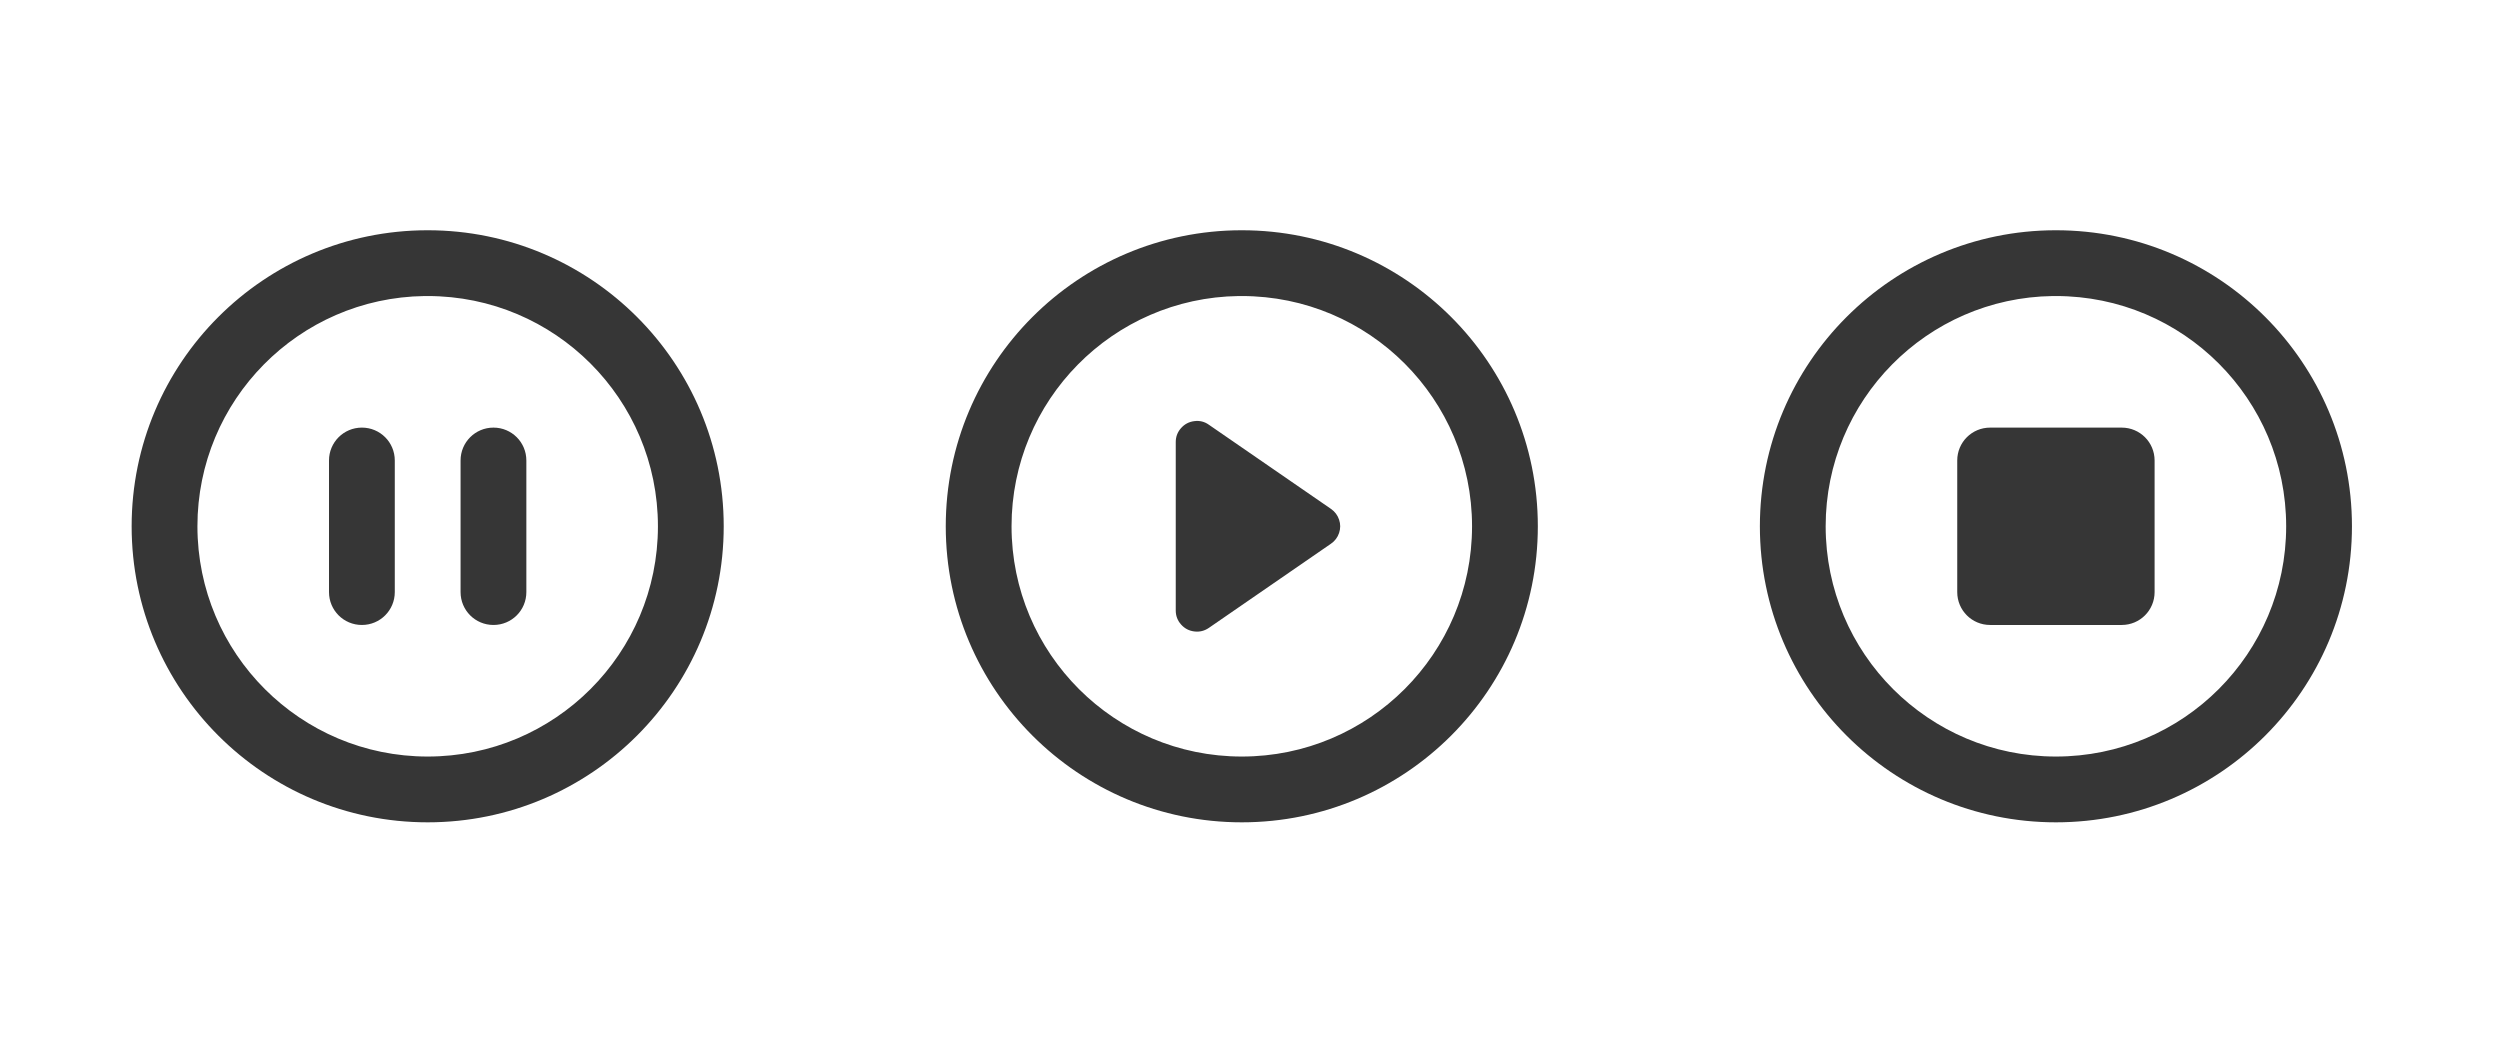
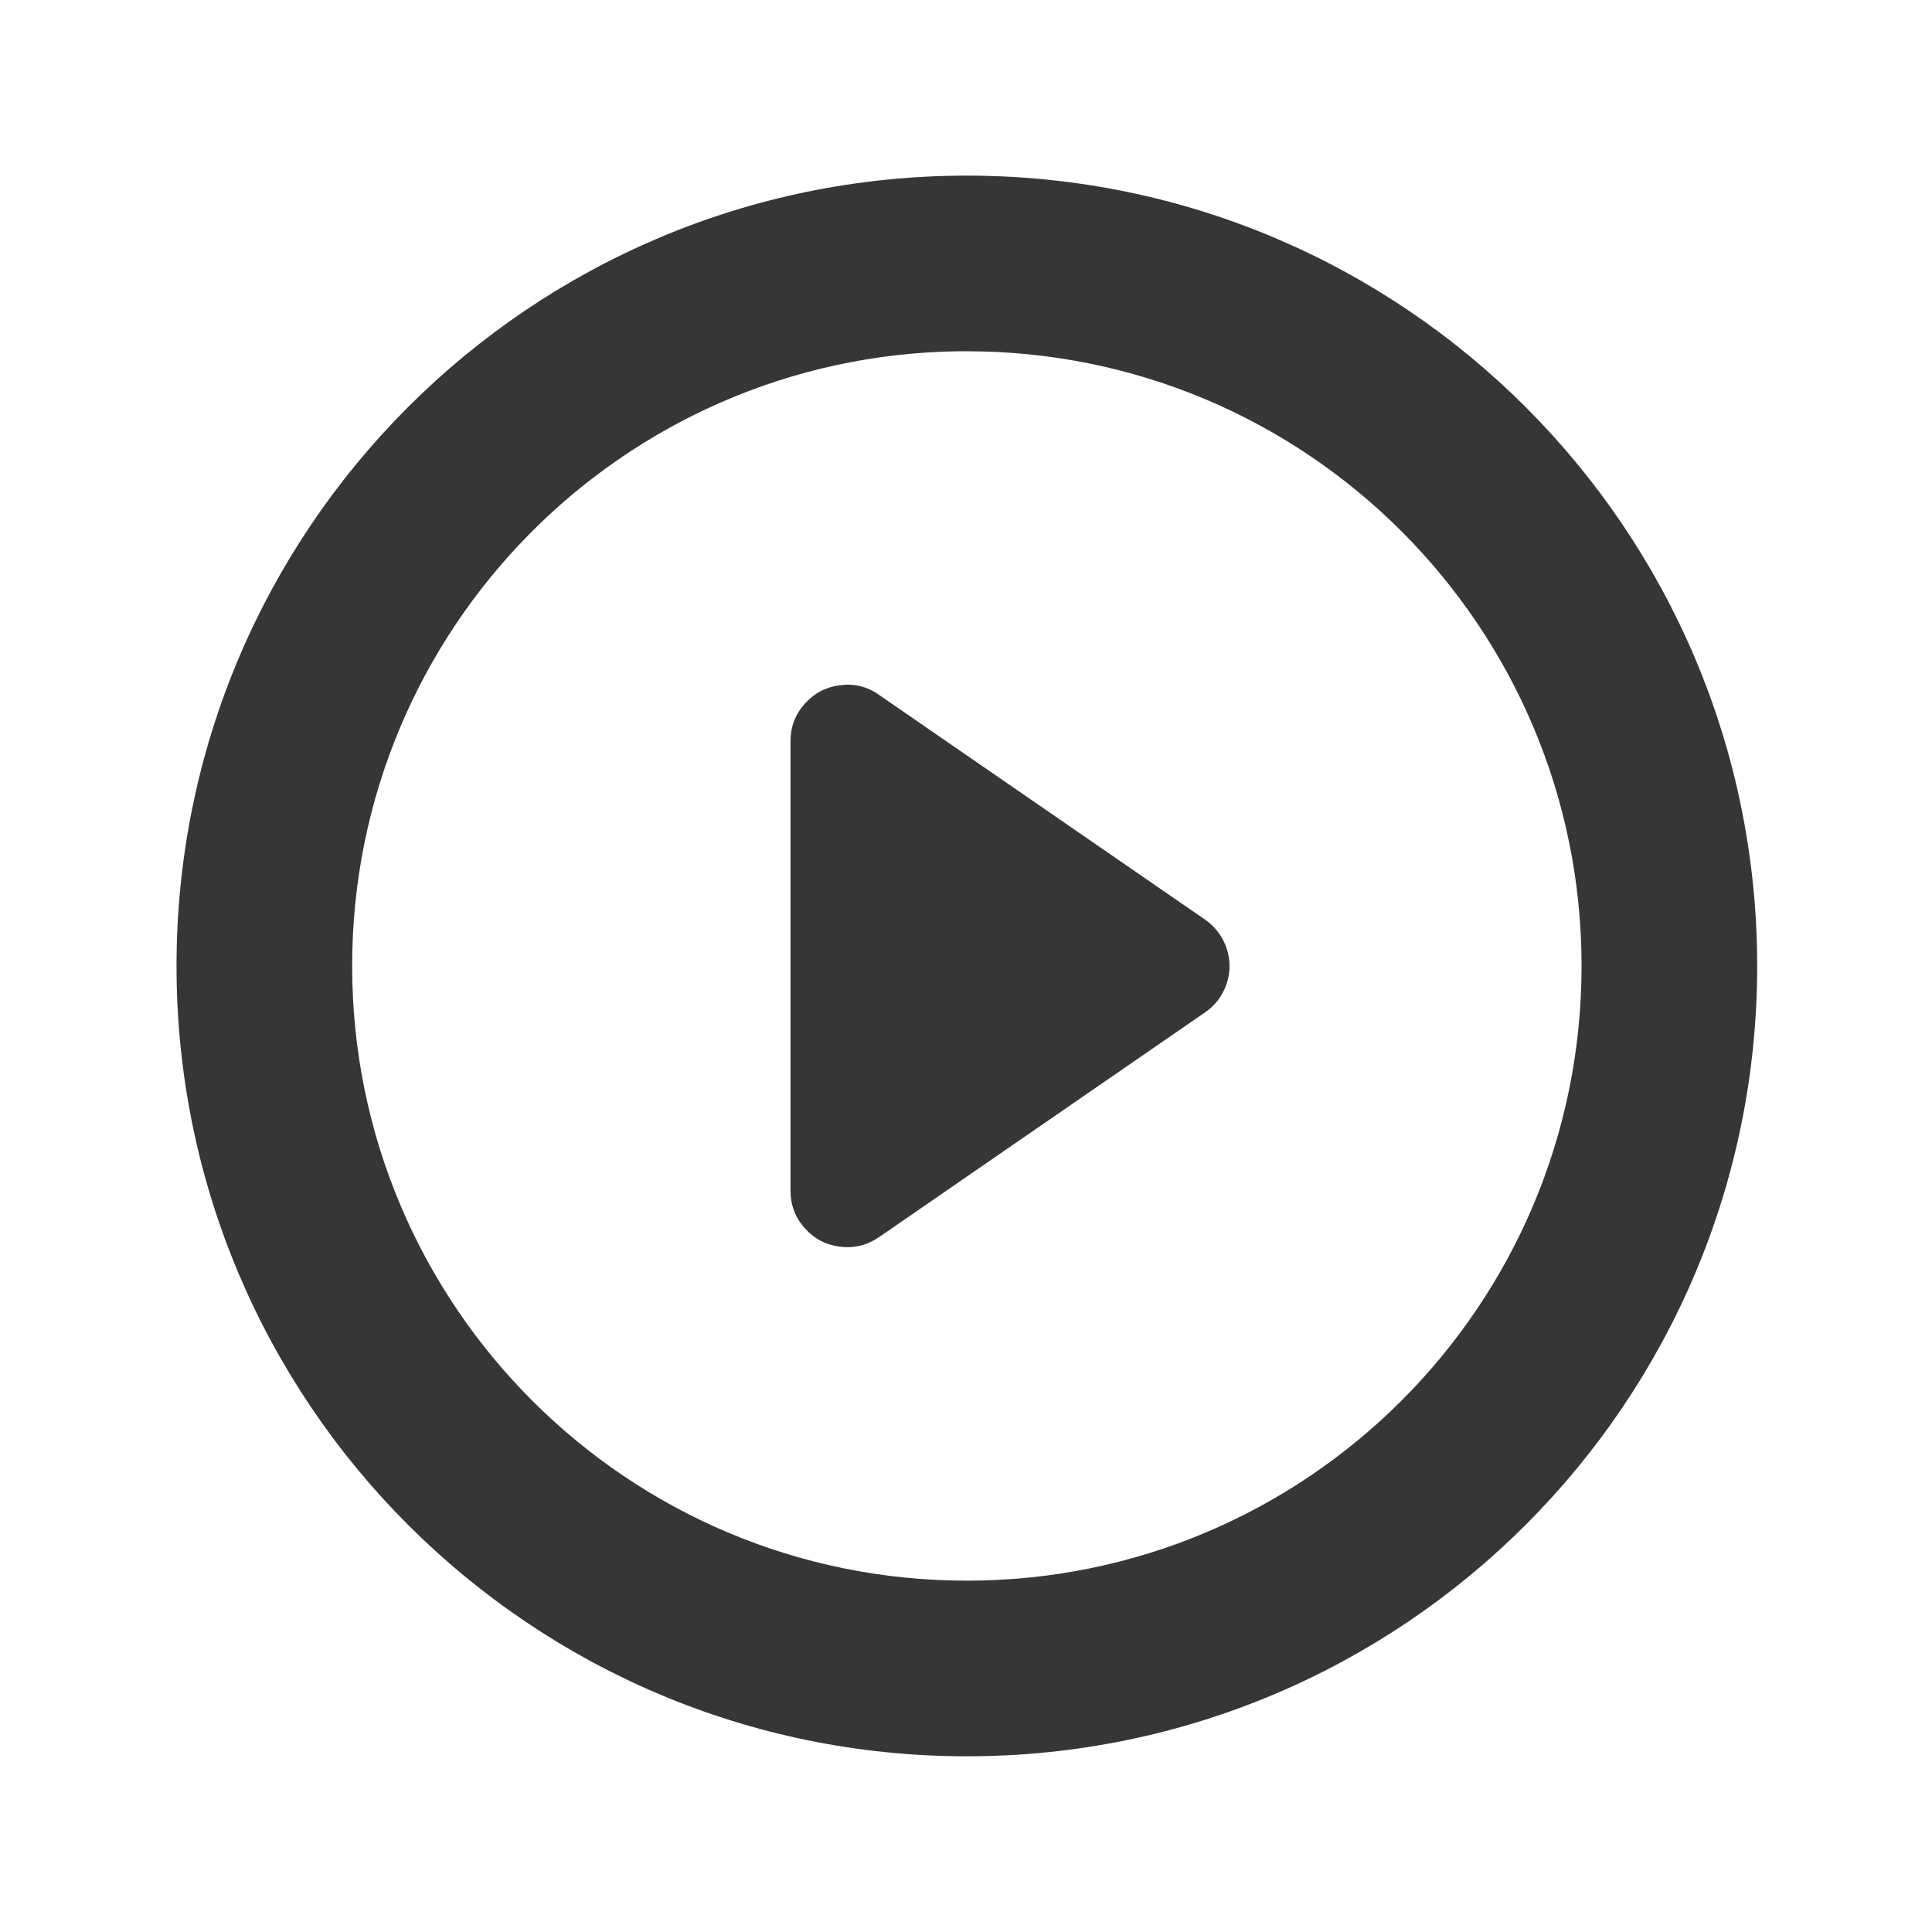
- <svg xmlns="http://www.w3.org/2000/svg" xmlns:xlink="http://www.w3.org/1999/xlink" width="76" height="32" version="1.1" viewBox="0 0 20.108 8.467" id="svg53">
+ <svg xmlns="http://www.w3.org/2000/svg" xmlns:xlink="http://www.w3.org/1999/xlink" width="22" height="22" version="1.1" viewBox="0 0 5.821 5.821" id="svg53">
  <defs id="defs3">
    <style type="text/css" id="current-color-scheme">.ColorScheme-Text { color:#363636; } </style>
  </defs>
-   <g id="media-playback-paused" transform="matrix(0.26458,0,0,0.26458,0.5291493,1.322914)">
+   <g id="media-playback-paused" transform="matrix(0.26458,0,0,0.26458,-6.545773,7.3545454e-7)">
    <rect x="0" y="3.0110999e-05" width="22" height="22" fill-opacity="0" id="rect5" />
    <path class="ColorScheme-Text" d="m 10.99,2 a 9,9 0 0 0 -8.99,9 9,9 0 0 0 9,9 9,9 0 0 0 9,-9 9,9 0 0 0 -9,-9 9,9 0 0 0 -0.01,0 z m -0.084,2 a 7,7 0 0 1 0.094,0 7,7 0 0 1 7,7 7,7 0 0 1 -7,7 7,7 0 0 1 -7,-7 7,7 0 0 1 6.906,-7 z m -1.906,4 c -0.554,0 -1,0.446 -1,1 v 4 c 0,0.554 0.446,1 1,1 0.554,0 1,-0.446 1,-1 V 9 c 0,-0.554 -0.446,-1 -1,-1 z m 4,0 c -0.554,0 -1,0.446 -1,1 v 4 c 0,0.554 0.446,1 1,1 0.554,0 1,-0.446 1,-1 V 9 c 0,-0.554 -0.446,-1 -1,-1 z" fill="currentColor" id="path7" />
  </g>
-   <g id="media-playback-playing" transform="matrix(0.26458,0,0,0.26458,7.077612,7.408262)">
+   <g id="media-playback-playing" transform="matrix(0.26458,0,0,0.26458,0.0026905,6.085349)">
    <rect x="0" y="-23" width="22" height="22" fill-opacity="0" id="rect10" />
    <path class="ColorScheme-Text" transform="translate(-25.002,-23)" d="m 35.992,2 a 9,9 0 0 0 -8.99,9 9,9 0 0 0 9,9 9,9 0 0 0 9,-9 9,9 0 0 0 -9,-9 9,9 0 0 0 -0.01,0 z m -0.086,2 a 7,7 0 0 1 0.002,0 7,7 0 0 1 0.094,0 7,7 0 0 1 7,7 7,7 0 0 1 -7,7 7,7 0 0 1 -7,-7 7,7 0 0 1 6.904,-7 z m -1.348,3.803 C 34.397,7.823 34.264,7.893 34.156,8.014 34.048,8.135 33.994,8.277 33.994,8.439 v 5.121 c 0,0.162 0.054,0.305 0.162,0.426 0.108,0.121 0.241,0.191 0.402,0.211 0.161,0.02 0.307,-0.016 0.441,-0.107 l 3.715,-2.561 c 0.118,-0.081 0.201,-0.192 0.246,-0.326 0.045,-0.136 0.045,-0.27 0,-0.404 -0.045,-0.134 -0.127,-0.244 -0.244,-0.326 l -3.717,-2.562 C 34.866,7.817 34.719,7.782 34.558,7.803 Z" fill="currentColor" id="path12" />
  </g>
-   <g id="media-playback-stopped" transform="matrix(0.26458,0,0,0.26458,0.9262919,8.202002)">
+   <g id="media-playback-stopped" transform="matrix(0.26458,0,0,0.26458,-6.14863,6.879089)">
    <rect x="48" y="-26" width="22" height="22" fill-opacity="0" id="rect15" />
    <path class="ColorScheme-Text" transform="translate(0,-26)" d="m 58.99,2 a 9,9 0 0 0 -8.99,9 9,9 0 0 0 9,9 9,9 0 0 0 9,-9 9,9 0 0 0 -9,-9 9,9 0 0 0 -0.01,0 z m -0.086,2 a 7,7 0 0 1 0.002,0 7,7 0 0 1 0.094,0 7,7 0 0 1 7,7 7,7 0 0 1 -7,7 7,7 0 0 1 -7,-7 7,7 0 0 1 6.904,-7 z m -1.904,4 c -0.554,0 -1,0.446 -1,1 v 4 c 0,0.554 0.446,1 1,1 h 4 c 0.554,0 1,-0.446 1,-1 V 9 c 0,-0.554 -0.446,-1 -1,-1 z" fill="currentColor" id="path17" />
  </g>
-   <g id="media-record" transform="matrix(0.26458,0,0,0.26458,0.8602551,1.32291)">
+   <g id="media-record" transform="matrix(0.26458,0,0,0.26458,-6.214667,-2.8645455e-6)">
    <rect x="73" y="4.3869e-05" width="22" height="22" fill-opacity="0" id="rect20" />
    <path class="ColorScheme-Text" d="m 83.99,2 a 9,9 0 0 0 -8.99,9 9,9 0 0 0 9,9 9,9 0 0 0 9,-9 9,9 0 0 0 -9,-9 9,9 0 0 0 -0.01,0 z m -0.086,2 a 7,7 0 0 1 0.002,0 7,7 0 0 1 0.094,0 7,7 0 0 1 7,7 7,7 0 0 1 -7,7 7,7 0 0 1 -7,-7 7,7 0 0 1 6.904,-7 z m 0.035,3 a 4,4 0 0 0 -3.939,4 4,4 0 0 0 4,4 4,4 0 0 0 4,-4 4,4 0 0 0 -4,-4 4,4 0 0 0 -0.061,0 z" fill="currentColor" id="path22" />
  </g>
-   <g id="media-seek-forward" transform="matrix(0.26458,0,0,0.26458,33.27147,7.408262)">
+   <g id="media-seek-forward" transform="matrix(0.26458,0,0,0.26458,26.19655,6.085349)">
    <rect x="0" y="-23" width="22" height="22" fill-opacity="0" id="rect25" />
    <path class="ColorScheme-Text" transform="translate(-123,-23)" d="m 133.99,2 a 9,9 0 0 0 -8.99,9 9,9 0 0 0 9,9 9,9 0 0 0 9,-9 9,9 0 0 0 -9,-9 9,9 0 0 0 -0.01,0 z m -0.086,2 a 7,7 0 0 1 0.002,0 7,7 0 0 1 0.094,0 7,7 0 0 1 7,7 7,7 0 0 1 -7,7 7,7 0 0 1 -7,-7 7,7 0 0 1 6.904,-7 z m -3.342,3.803 c -0.161,0.02 -0.295,0.09 -0.402,0.211 -0.108,0.121 -0.162,0.263 -0.162,0.426 v 5.121 c 0,0.162 0.054,0.305 0.162,0.426 0.108,0.121 0.241,0.191 0.402,0.211 0.161,0.02 0.307,-0.016 0.441,-0.107 l 2.994,-2.064 v 1.535 c 0,0.162 0.054,0.305 0.162,0.426 0.108,0.121 0.241,0.191 0.402,0.211 0.161,0.02 0.307,-0.016 0.441,-0.107 l 3.715,-2.561 c 0.118,-0.081 0.201,-0.192 0.246,-0.326 0.045,-0.136 0.045,-0.27 0,-0.404 -0.045,-0.134 -0.127,-0.244 -0.244,-0.326 l -3.717,-2.562 c -0.134,-0.093 -0.281,-0.128 -0.441,-0.107 -0.161,0.02 -0.295,0.09 -0.402,0.211 -0.108,0.121 -0.162,0.263 -0.162,0.426 v 1.535 l -2.994,-2.064 c -0.134,-0.093 -0.281,-0.128 -0.441,-0.107 z" fill="currentColor" id="path27" />
  </g>
-   <g id="media-seek-backward" transform="matrix(-0.26458,0,0,0.26458,32.54387,7.408262)">
+   <g id="media-seek-backward" transform="matrix(-0.26458,0,0,0.26458,25.46895,6.085349)">
    <rect x="0" y="-23" width="22" height="22" fill-opacity="0" id="rect30" />
    <path class="ColorScheme-Text" transform="matrix(-1,0,0,1,120,-23)" d="m 109,2 a 9,9 0 0 0 -9,9 9,9 0 0 0 9,9 9,9 0 0 0 9,-9 9,9 0 0 0 -8.99,-9 9,9 0 0 0 -0.01,0 z m 0,2 a 7,7 0 0 1 0.094,0 7,7 0 0 1 6.906,7 7,7 0 0 1 -7,7 7,7 0 0 1 -7,-7 7,7 0 0 1 7,-7 z m -0.562,3.803 c -0.161,-0.02 -0.307,0.014 -0.441,0.107 l -3.717,2.562 c -0.117,0.082 -0.199,0.192 -0.244,0.326 -0.045,0.134 -0.045,0.269 0,0.404 0.045,0.134 0.128,0.245 0.246,0.326 l 3.715,2.561 c 0.134,0.092 0.28,0.127 0.441,0.107 0.161,-0.02 0.295,-0.09 0.402,-0.211 0.108,-0.121 0.162,-0.263 0.162,-0.426 v -1.535 l 2.994,2.064 c 0.134,0.092 0.28,0.127 0.441,0.107 0.161,-0.02 0.295,-0.09 0.402,-0.211 0.108,-0.121 0.162,-0.263 0.162,-0.426 v -5.121 c 0,-0.162 -0.054,-0.305 -0.162,-0.426 -0.108,-0.121 -0.241,-0.191 -0.402,-0.211 -0.161,-0.02 -0.307,0.014 -0.441,0.107 l -2.994,2.064 v -1.535 c 0,-0.162 -0.054,-0.305 -0.162,-0.426 -0.108,-0.121 -0.241,-0.191 -0.402,-0.211 z" fill="currentColor" id="path32" />
  </g>
-   <g id="media-skip-forward" transform="matrix(0.26458,0,0,0.26458,1.389848,1.322914)">
+   <g id="media-skip-forward" transform="matrix(0.26458,0,0,0.26458,-5.685074,6.3545454e-7)">
    <rect x="170" y="3.0518e-05" width="22" height="22" fill-opacity="0" id="rect35" />
    <path class="ColorScheme-Text" d="m 180.99,2 a 9,9 0 0 0 -8.99,9 9,9 0 0 0 9,9 9,9 0 0 0 9,-9 9,9 0 0 0 -9,-9 9,9 0 0 0 -0.01,0 z m -0.086,2 a 7,7 0 0 1 0.002,0 7,7 0 0 1 0.094,0 7,7 0 0 1 7,7 7,7 0 0 1 -7,7 7,7 0 0 1 -7,-7 7,7 0 0 1 6.904,-7 z m -3.342,3.803 c -0.161,0.02 -0.295,0.09 -0.402,0.211 -0.108,0.121 -0.162,0.263 -0.162,0.426 v 5.121 c 0,0.162 0.054,0.305 0.162,0.426 0.108,0.121 0.241,0.191 0.402,0.211 0.161,0.02 0.307,-0.016 0.441,-0.107 l 3.715,-2.561 c 0.118,-0.081 0.201,-0.192 0.246,-0.326 0.045,-0.136 0.045,-0.27 0,-0.404 -0.045,-0.134 -0.127,-0.244 -0.244,-0.326 l -3.717,-2.562 c -0.134,-0.093 -0.281,-0.128 -0.441,-0.107 z m 6.436,0.197 c -0.554,0 -1,0.446 -1,1 v 4 c 0,0.554 0.446,1 1,1 0.554,0 1,-0.446 1,-1 v -4 c 0,-0.554 -0.446,-1 -1,-1 z" fill="currentColor" id="path37" />
  </g>
-   <g id="media-skip-backward" transform="matrix(-0.26458,0,0,0.26458,90.61934,1.322914)">
+   <g id="media-skip-backward" transform="matrix(-0.26458,0,0,0.26458,83.54442,6.3545454e-7)">
    <rect x="170" y="3.0518e-05" width="22" height="22" fill-opacity="0" id="rect40" />
    <path class="ColorScheme-Text" transform="matrix(-1,0,0,1,339,0)" d="m 158,2 a 9,9 0 0 0 -9,9 9,9 0 0 0 9,9 9,9 0 0 0 9,-9 9,9 0 0 0 -8.99,-9 9,9 0 0 0 -0.01,0 z m 0,2 a 7,7 0 0 1 0.094,0 7,7 0 0 1 6.906,7 7,7 0 0 1 -7,7 7,7 0 0 1 -7,-7 7,7 0 0 1 7,-7 z m 3.438,3.803 c -0.161,-0.02 -0.307,0.014 -0.441,0.107 l -3.717,2.562 c -0.117,0.082 -0.199,0.192 -0.244,0.326 -0.045,0.134 -0.045,0.269 0,0.404 0.045,0.134 0.128,0.245 0.246,0.326 l 3.715,2.561 c 0.134,0.092 0.28,0.127 0.441,0.107 0.161,-0.02 0.295,-0.09 0.402,-0.211 0.108,-0.121 0.162,-0.263 0.162,-0.426 v -5.121 c 0,-0.162 -0.054,-0.305 -0.162,-0.426 -0.108,-0.121 -0.241,-0.191 -0.402,-0.211 z m -6.436,0.197 c -0.554,0 -1,0.446 -1,1 v 4 c 0,0.554 0.446,1 1,1 0.554,0 1,-0.446 1,-1 v -4 c 0,-0.554 -0.446,-1 -1,-1 z" fill="currentColor" id="path42" />
  </g>
-   <g id="media-eject" transform="matrix(0,-0.26458,0.26458,0,52.9169,52.12228)">
+   <g id="media-eject" transform="matrix(0,-0.26458,0.26458,0,45.84198,50.79937)">
    <rect x="170" y="3.0518e-05" width="22" height="22" fill-opacity="0" id="rect45" />
    <path class="ColorScheme-Text" transform="rotate(90,194.5,-2.4991)" d="m 208,2 a 9,9 0 0 0 -9,9 9,9 0 0 0 0,0.01 9,9 0 0 0 9,8.99 9,9 0 0 0 9,-9 9,9 0 0 0 -9,-9 z m -0.094,2 A 7,7 0 0 1 208,4 a 7,7 0 0 1 7,7 7,7 0 0 1 -7,7 7,7 0 0 1 -7,-6.906 7,7 0 0 1 0,-0.094 7,7 0 0 1 6.906,-7 z M 208,5.756 c -0.085,0 -0.168,0.015 -0.252,0.043 -0.168,0.056 -0.303,0.158 -0.406,0.305 l -3.199,4.641 c -0.116,0.167 -0.16,0.35 -0.135,0.551 0.025,0.201 0.113,0.367 0.264,0.502 0.151,0.135 0.329,0.203 0.531,0.203 h 6.394 c 0.203,0 0.38,-0.068 0.531,-0.203 0.151,-0.135 0.241,-0.301 0.266,-0.502 0.025,-0.201 -0.022,-0.383 -0.137,-0.551 l -3.197,-4.639 c -0.101,-0.148 -0.238,-0.25 -0.406,-0.307 -0.085,-0.028 -0.169,-0.043 -0.254,-0.043 z M 205,13 c -0.554,0 -1,0.446 -1,1 0,0.554 0.446,1 1,1 h 6 c 0.554,0 1,-0.446 1,-1 0,-0.554 -0.446,-1 -1,-1 z" fill="currentColor" id="path47" />
  </g>
-   <use y="0" x="0" id="media-playback-pause" transform="translate(0.2645844,9.260453)" width="100%" height="100%" xlink:href="#media-playback-paused" />
-   <use y="0" x="0" id="media-playback-start" transform="translate(0.06601337,9.260453)" width="100%" height="100%" xlink:href="#media-playback-playing" />
-   <use y="0" x="0" id="media-playback-stop" transform="translate(-0.1325581,9.260453)" width="100%" height="100%" xlink:href="#media-playback-stopped" />
+   <use y="0" x="0" id="media-playback-pause" transform="translate(0.2645843,9.260454)" width="100%" height="100%" xlink:href="#media-playback-paused" />
+   <use y="0" x="0" id="media-playback-start" transform="translate(0.06601337,9.260454)" width="100%" height="100%" xlink:href="#media-playback-playing" />
+   <use y="0" x="0" id="media-playback-stop" transform="translate(-0.1325581,9.260454)" width="100%" height="100%" xlink:href="#media-playback-stopped" />
</svg>
